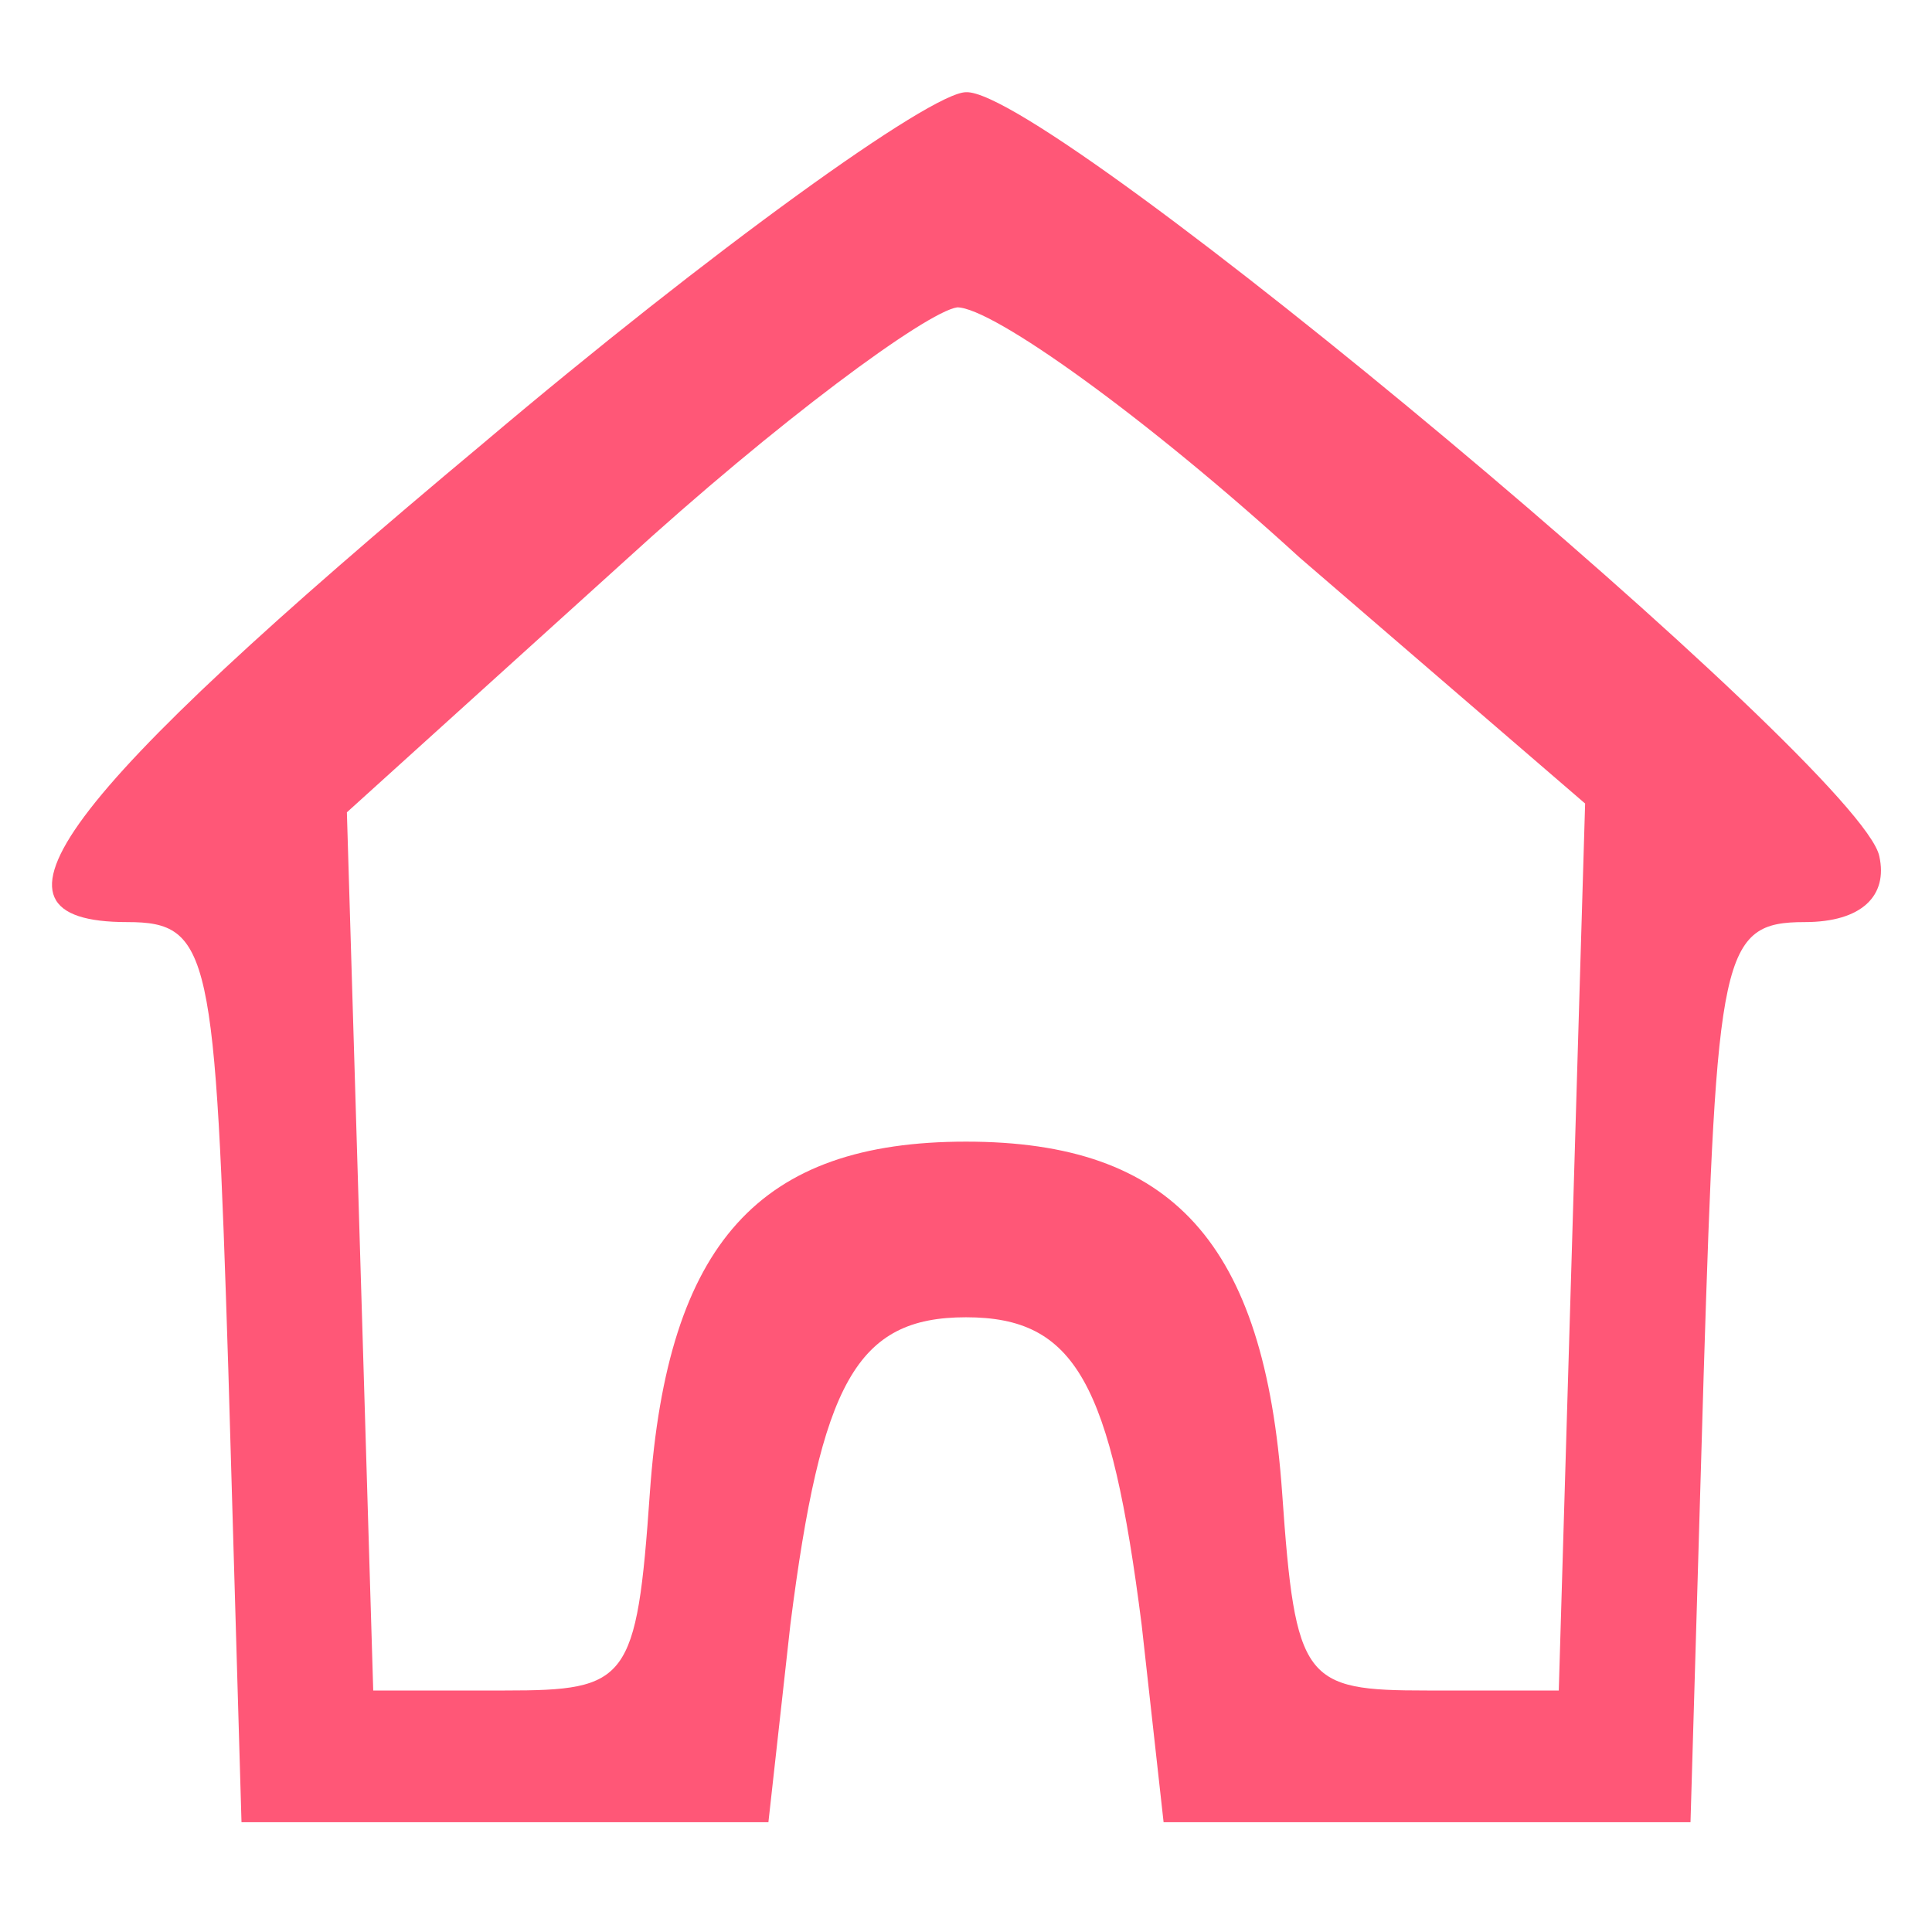
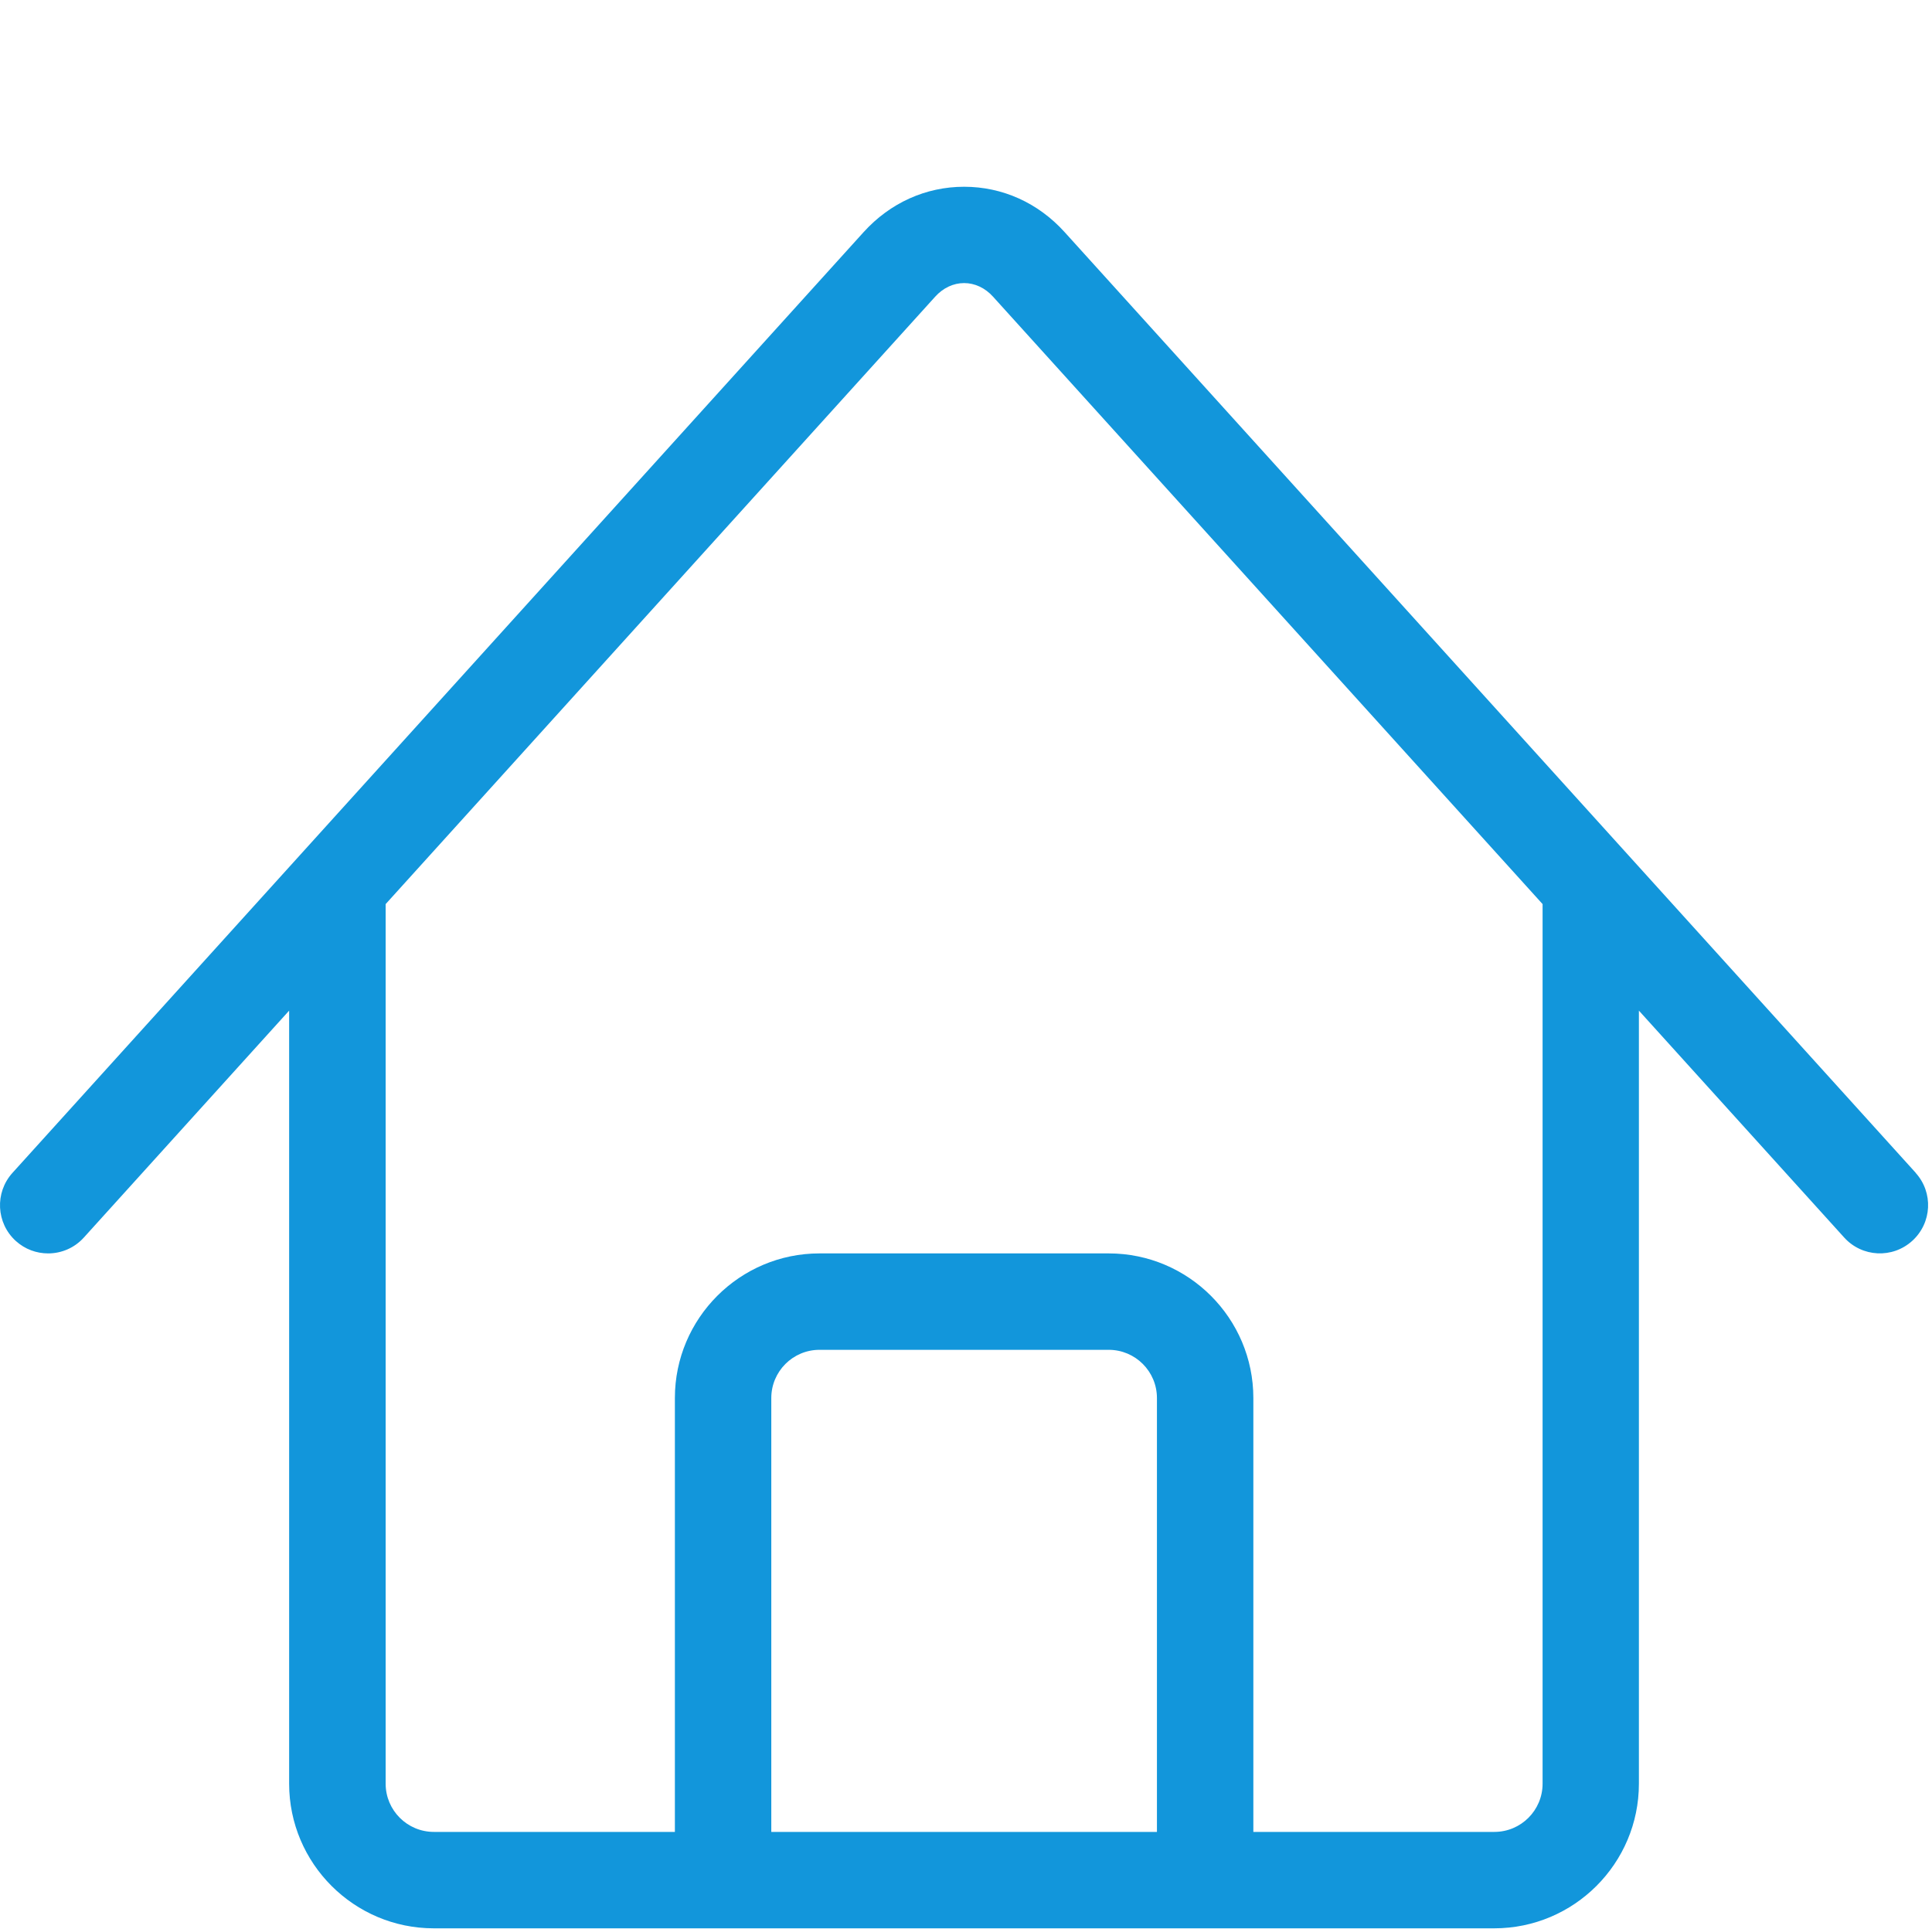
- <svg xmlns="http://www.w3.org/2000/svg" version="1.0" width="44pt" height="44pt" viewBox="0 0 44 44" preserveAspectRatio="xMidYMid meet">
-   <g transform="translate(0,44) scale(0.1,-0.1)" fill="#ff5777" stroke="none">
-     <path d="M110 339 c-97 -81 -118 -109 -81 -109 19 0 20 -7 23 -102 l3 -103 60 0 60 0 5 45 c7 55 15 70 40 70 25 0 33 -15 40 -70 l5 -45 60 0 60 0 3 102 c3 96 4 103 23 103 13 0 19 6 17 15 -4 20 -189 175 -208 174 -8 0 -58 -36 -110 -80z m186 -26 l65 -56 -3 -101 -3 -101 -30 0 c-28 0 -30 2 -33 45 -4 57 -25 80 -72 80 -47 0 -68 -23 -72 -80 -3 -43 -5 -45 -33 -45 l-30 0 -3 100 -3 100 63 57 c35 32 69 57 76 58 8 0 43 -25 78 -57z" />
-   </g>
+ <svg xmlns="http://www.w3.org/2000/svg" t="1599044711553" class="icon" viewBox="0 0 1026 1024" version="1.1" p-id="4197" width="200.391" height="200">
+   <defs>
+     <style type="text/css" />
+   </defs>
+   <path d="M1017.395 622.848l-452.045-499.61c-14.029-15.514-32.973-24.064-53.35-24.064 0 0 0 0 0 0-20.326 0-39.27 8.55-53.35 24.064l-452.045 499.61c-9.472 10.496-8.653 26.675 1.792 36.147 4.915 4.454 11.059 6.605 17.152 6.605 6.963 0 13.926-2.816 18.995-8.448l109.005-120.474 0 410.522c0 42.342 34.458 76.8 76.8 76.8l563.2 0c42.342 0 76.8-34.458 76.8-76.8l0-410.522 109.005 120.474c9.472 10.496 25.651 11.315 36.147 1.792s11.315-25.651 1.792-36.147zM614.4 972.8l-204.8 0 0-230.4c0-14.131 11.469-25.6 25.6-25.6l153.6 0c14.131 0 25.6 11.469 25.6 25.6l0 230.4zM819.2 947.2c0 14.131-11.469 25.6-25.6 25.6l-128 0 0-230.4c0-42.342-34.458-76.8-76.8-76.8l-153.6 0c-42.342 0-76.8 34.458-76.8 76.8l0 230.4-128 0c-14.131 0-25.6-11.469-25.6-25.6l0-467.098 291.84-322.56c4.198-4.659 9.677-7.219 15.36-7.219s11.162 2.56 15.36 7.219l291.84 322.56 0 467.098z" p-id="4198" fill="#1296db" />
</svg>
